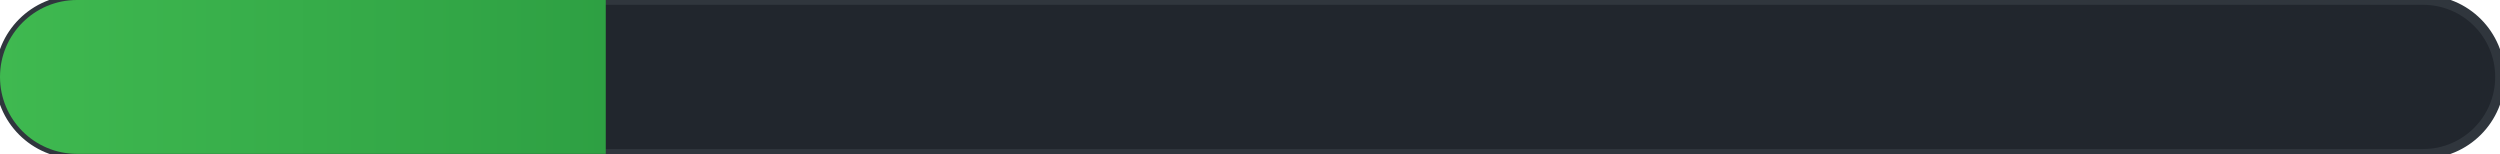
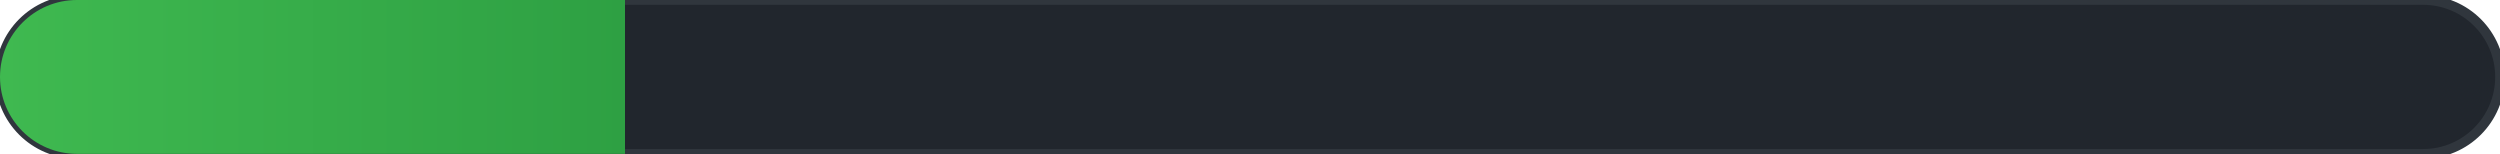
<svg xmlns="http://www.w3.org/2000/svg" width="260" height="16" viewBox="0 0 260 16">
  <defs>
    <linearGradient id="bar-grad" x1="0" y1="0" x2="1" y2="0">
      <stop offset="0%" stop-color="#3fb950" />
      <stop offset="100%" stop-color="#2ea043" />
    </linearGradient>
    <clipPath id="bar-clip">
      <rect width="260" height="16" rx="8" />
    </clipPath>
  </defs>
  <rect width="260" height="16" rx="8" fill="#21262d" stroke="#30363d" stroke-width="1" />
-   <rect width="63" height="16" fill="url(#bar-grad)" clip-path="url(#bar-clip)" />
+   <rect width="65" height="16" fill="url(#bar-grad)" clip-path="url(#bar-clip)" />
</svg>
